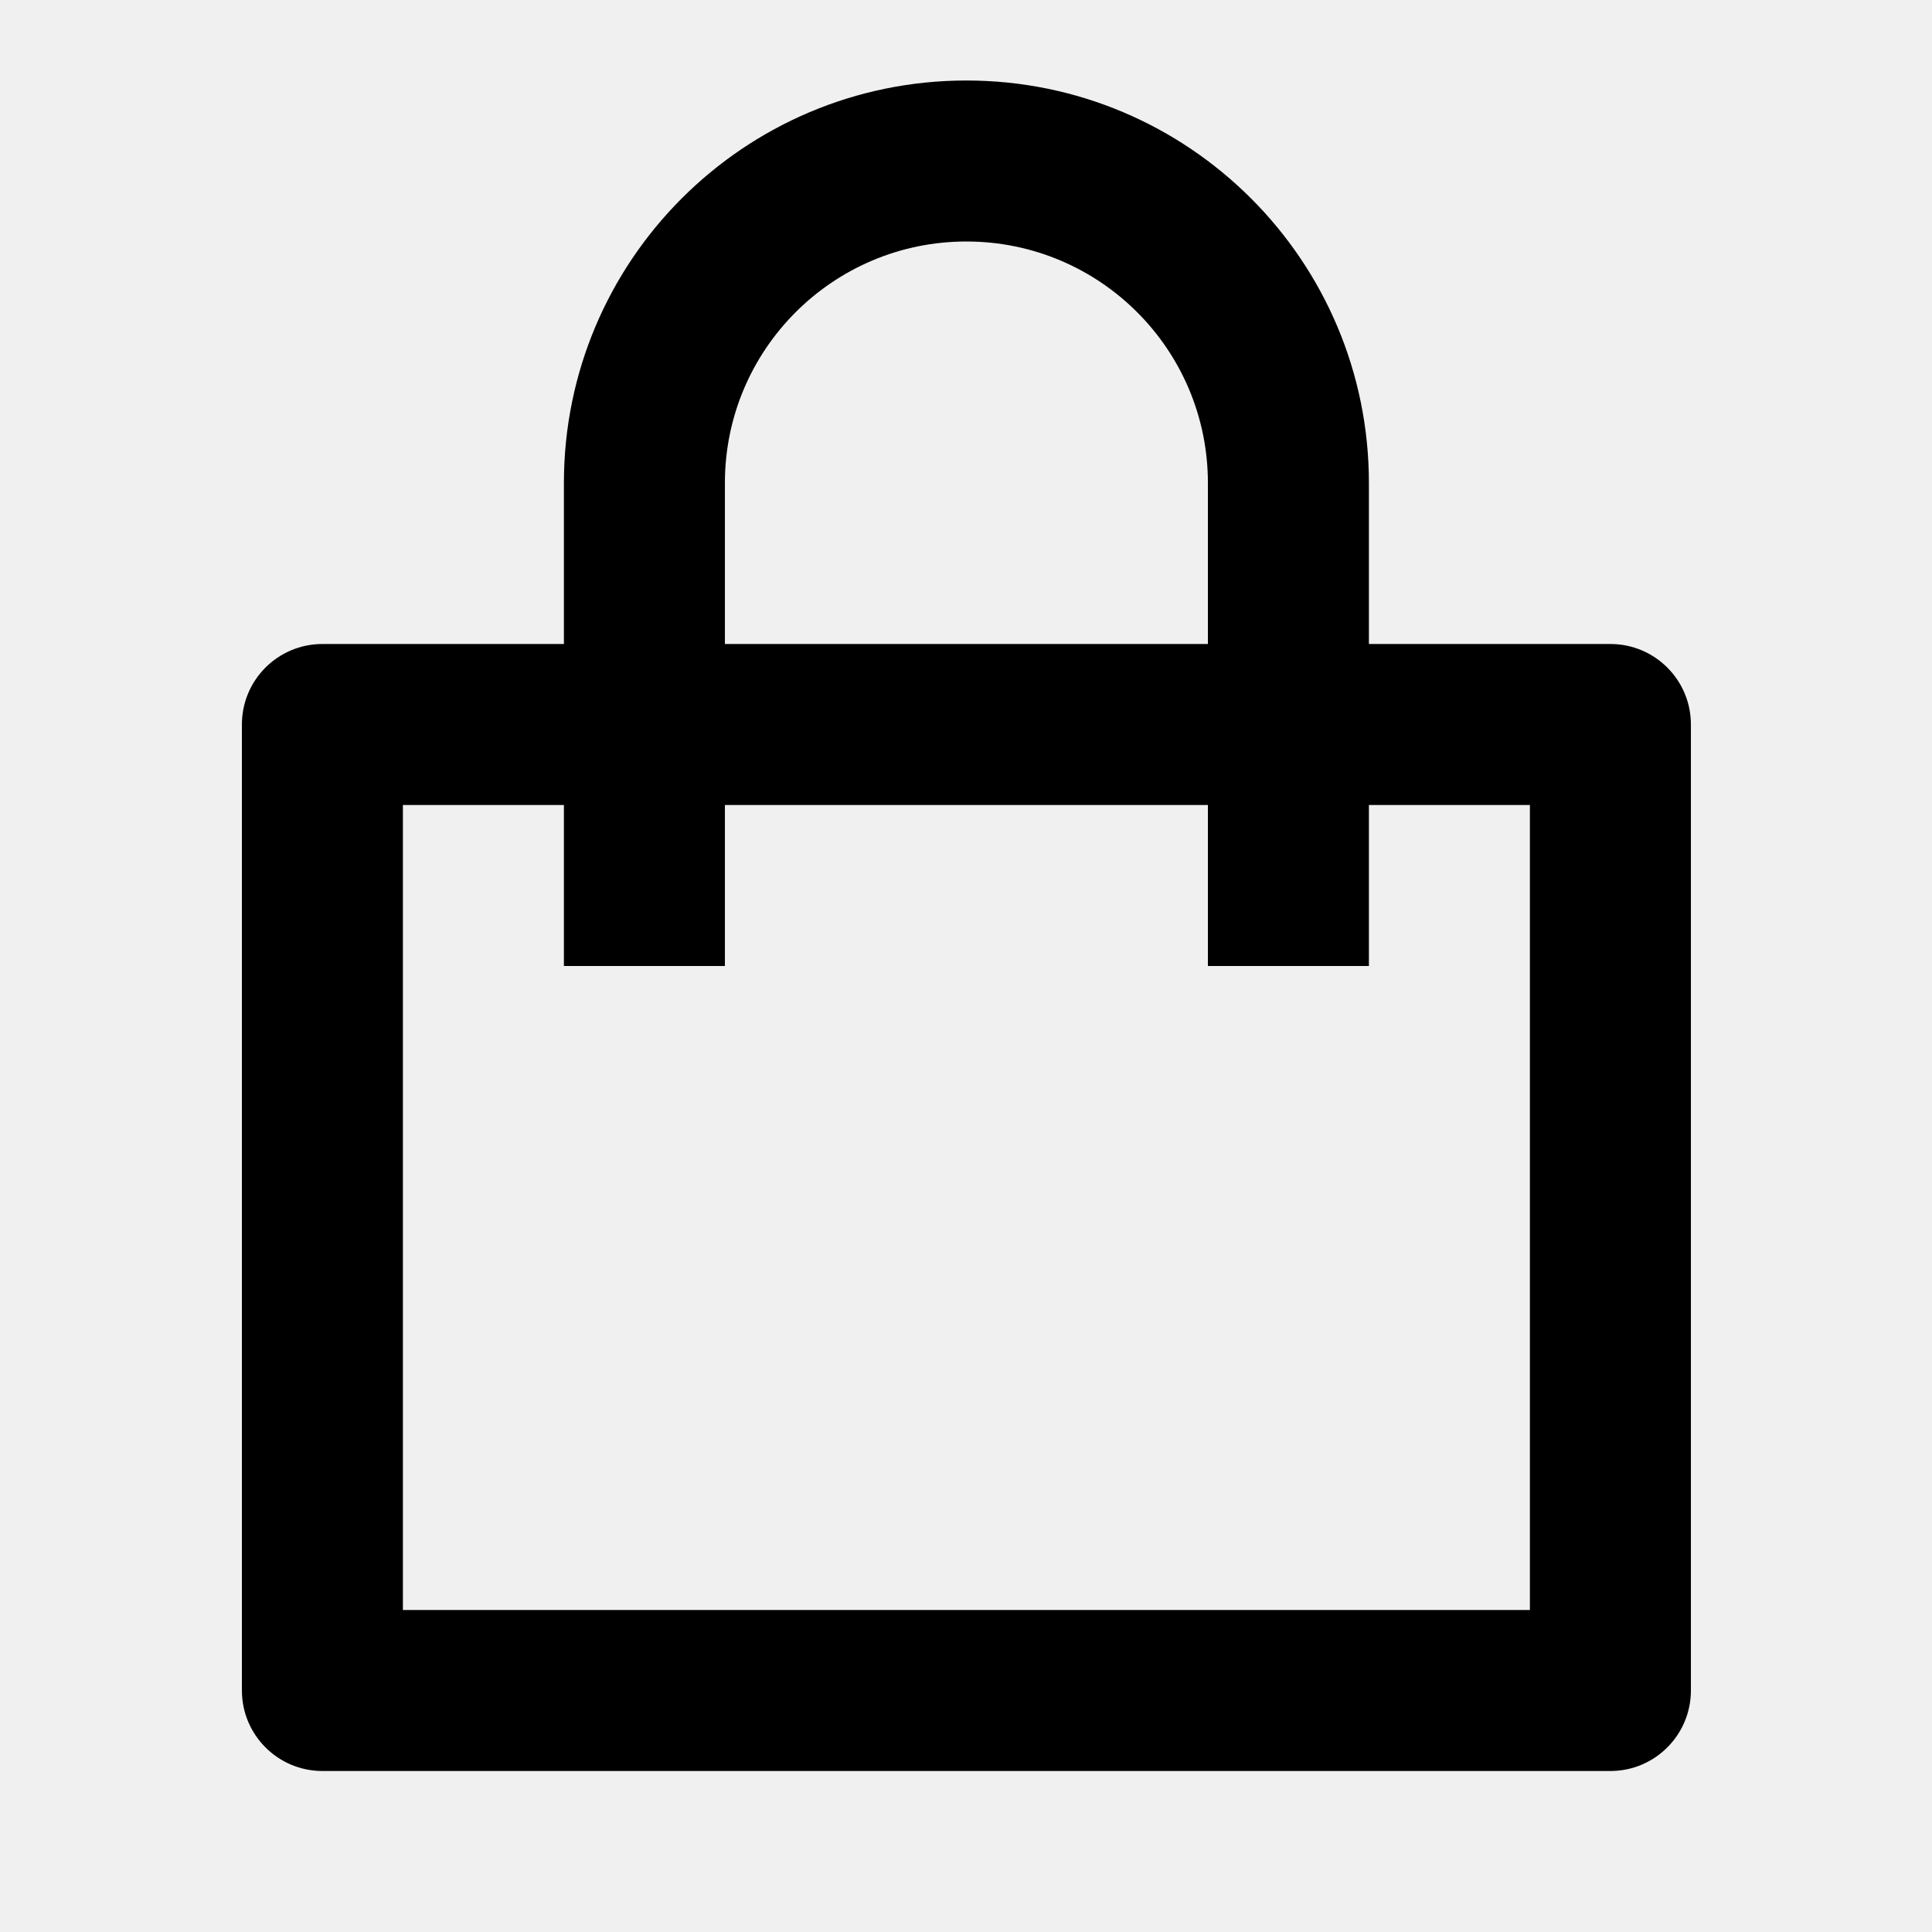
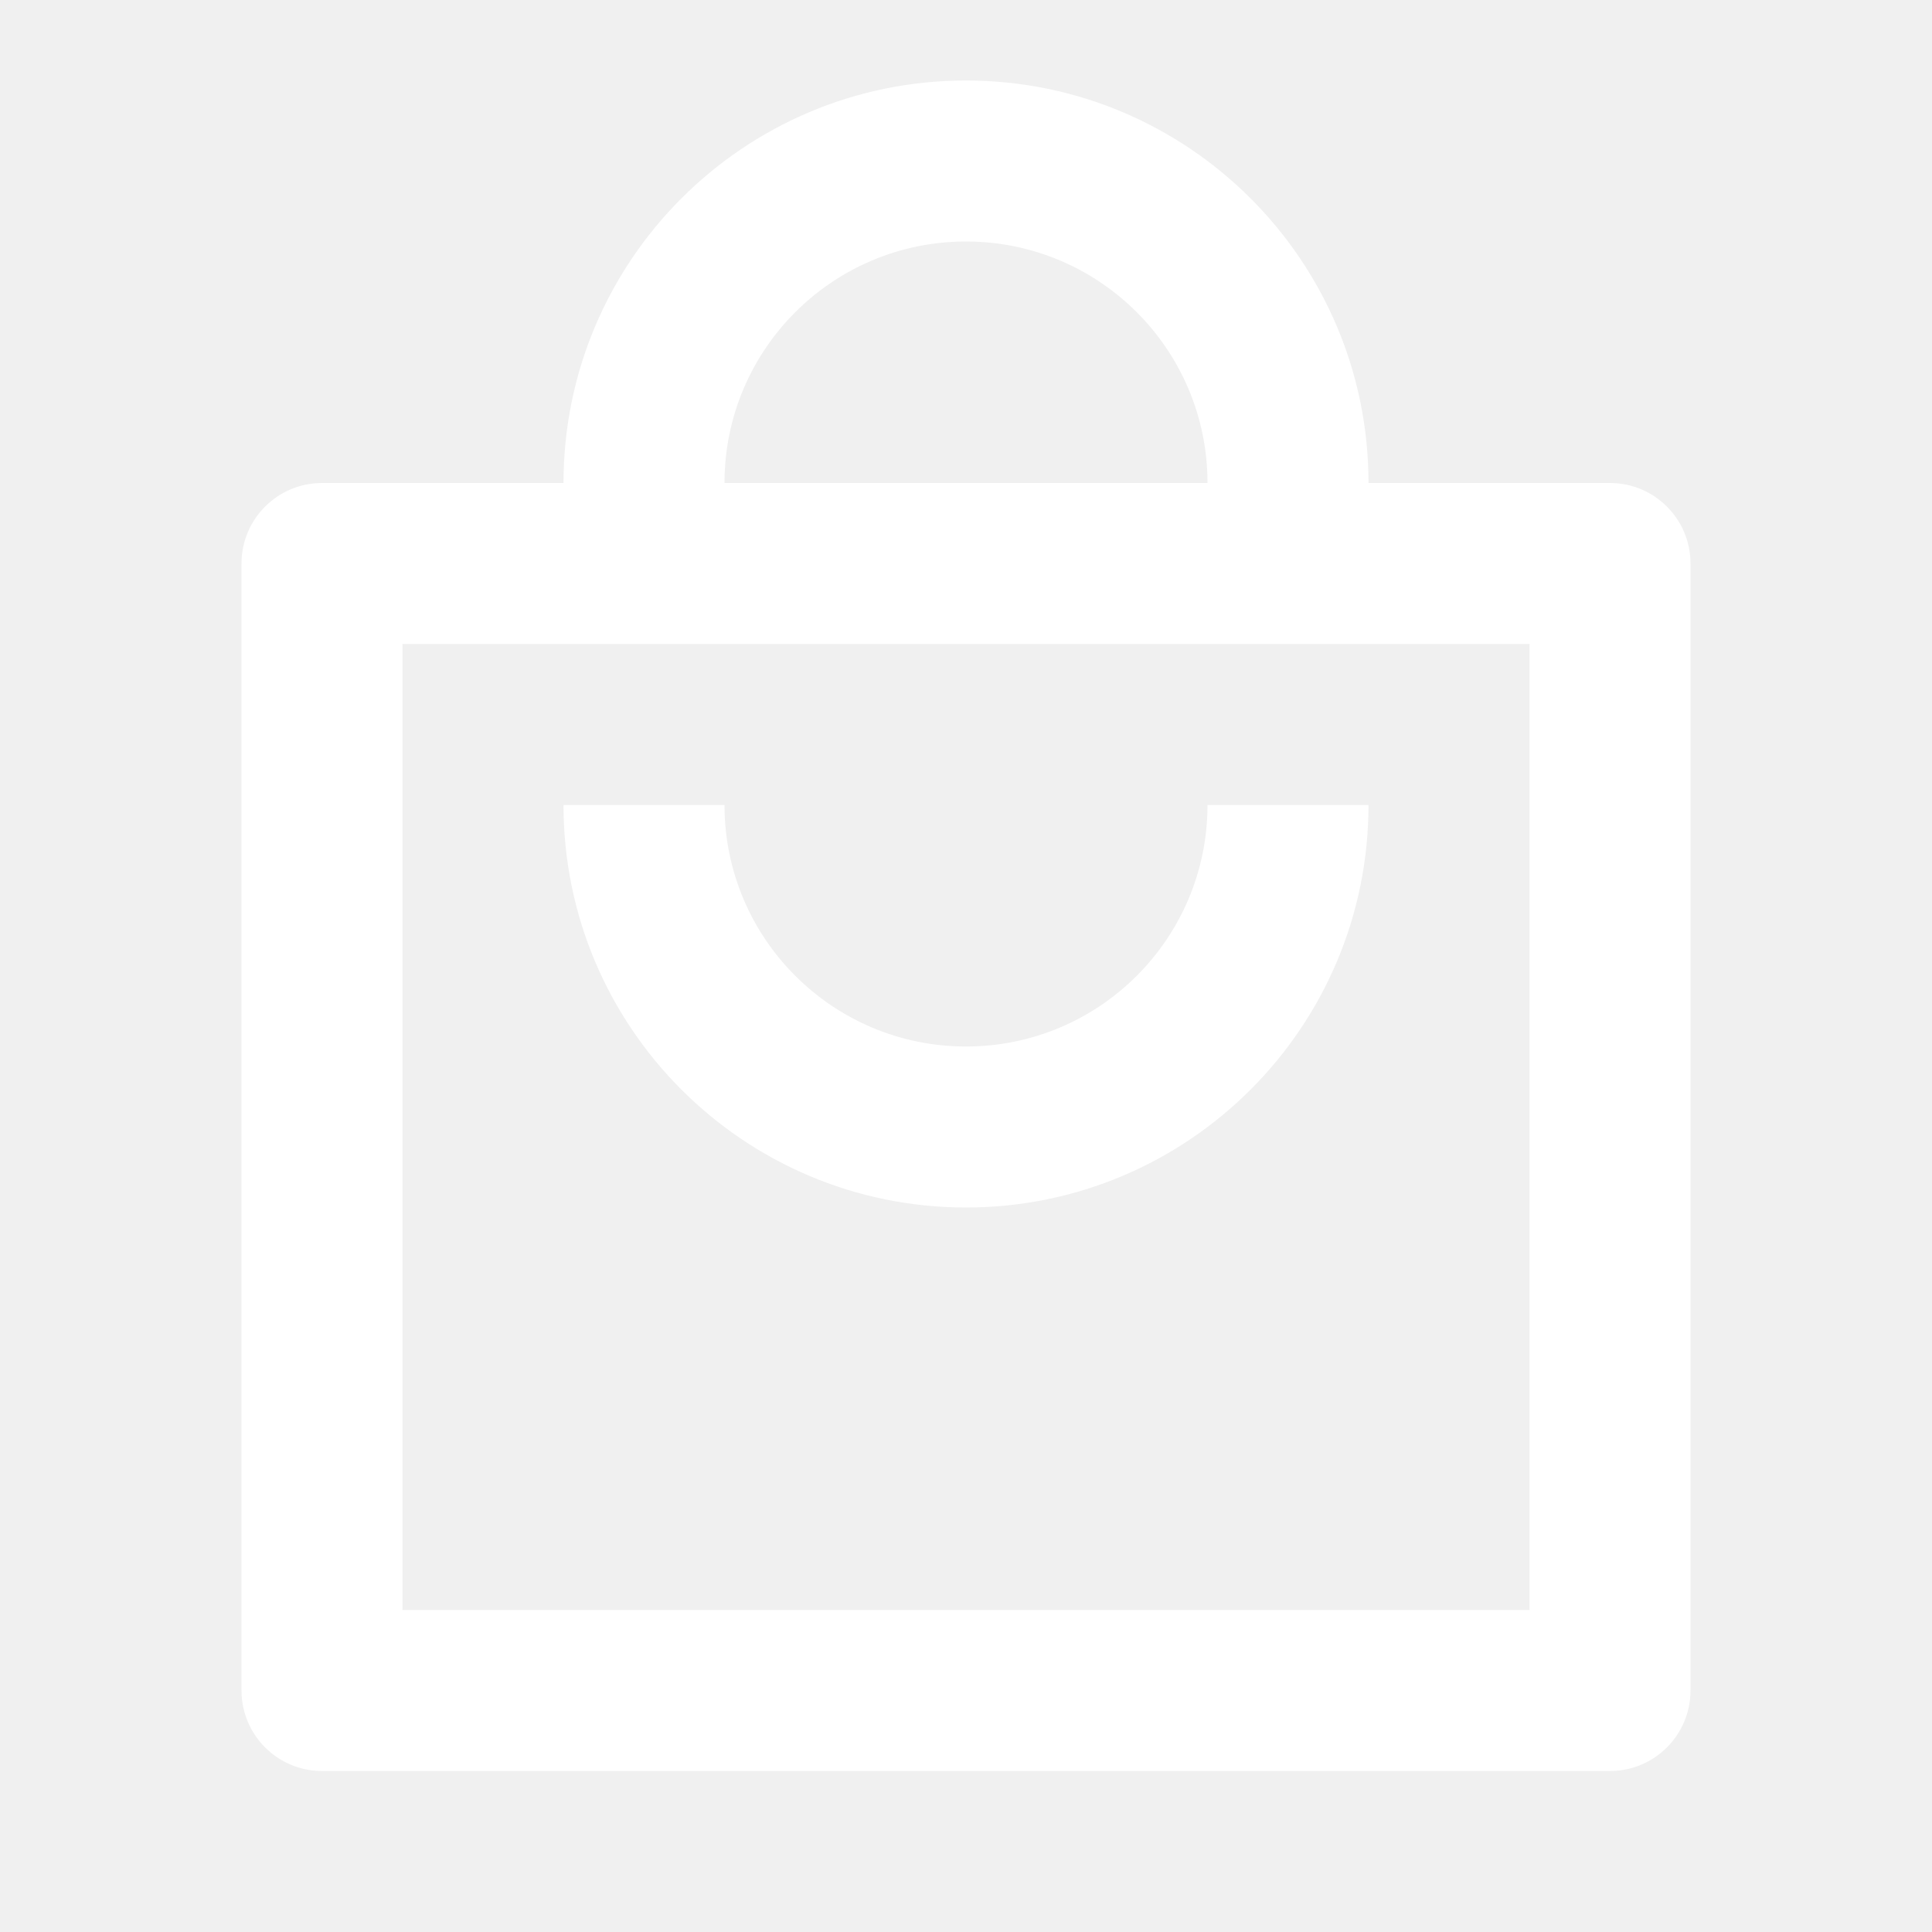
- <svg xmlns="http://www.w3.org/2000/svg" viewBox="0 0 24 24" fill="currentColor">
-   <path d="M7.005 8V6C7.005 3.238 9.243 1 12.005 1C14.766 1 17.005 3.238 17.005 6V8H20.005C20.557 8 21.005 8.447 21.005 9V21C21.005 21.552 20.557 22 20.005 22H4.005C3.453 22 3.005 21.552 3.005 21V9C3.005 8.447 3.453 8 4.005 8H7.005ZM7.005 10H5.005V20H19.005V10H17.005V12H15.005V10H9.005V12H7.005V10ZM9.005 8H15.005V6C15.005 4.343 13.662 3 12.005 3C10.348 3 9.005 4.343 9.005 6V8Z" />
+ <svg xmlns="http://www.w3.org/2000/svg" viewBox="0 0 24 24" fill="#ffffff">
+   <path d="M9 6H15C15 4.343 13.657 3 12 3C10.343 3 9 4.343 9 6ZM7 6C7 3.239 9.239 1 12 1C14.761 1 17 3.239 17 6H20C20.552 6 21 6.448 21 7V21C21 21.552 20.552 22 20 22H4C3.448 22 3 21.552 3 21V7C3 6.448 3.448 6 4 6H7ZM5 8V20H19V8H5ZM9 10C9 11.657 10.343 13 12 13C13.657 13 15 11.657 15 10H17C17 12.761 14.761 15 12 15C9.239 15 7 12.761 7 10H9Z" />
</svg>
